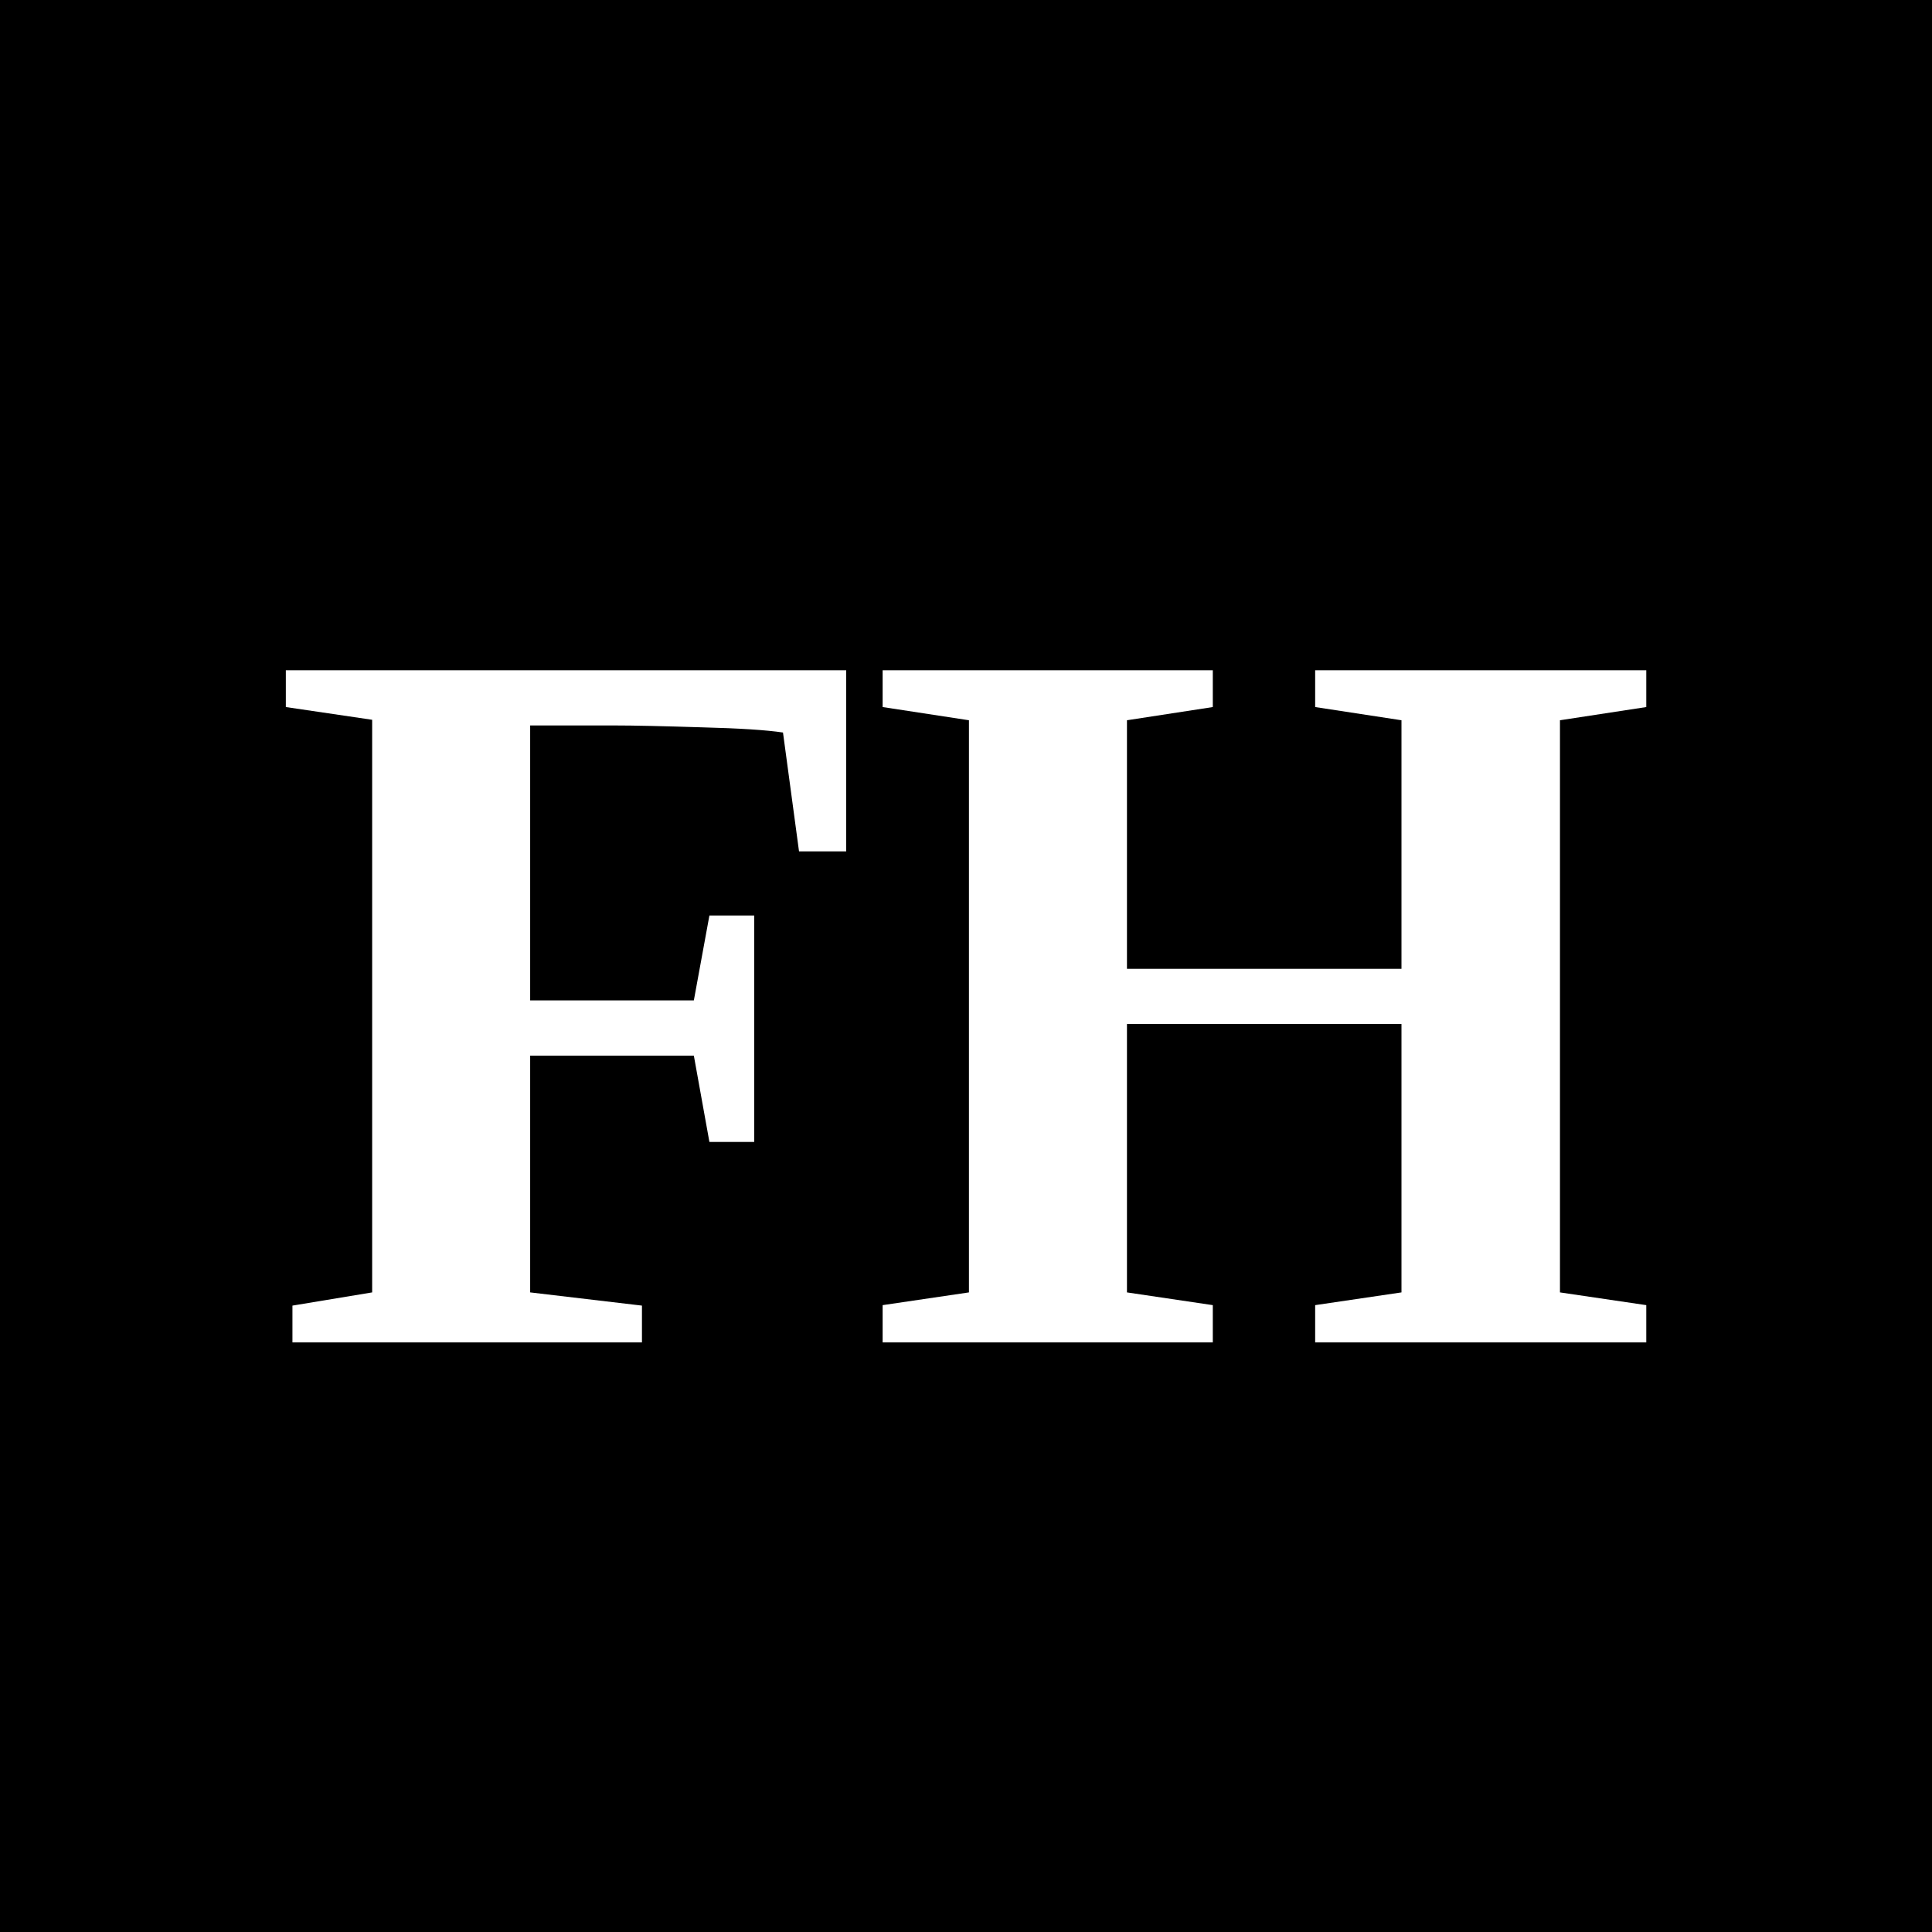
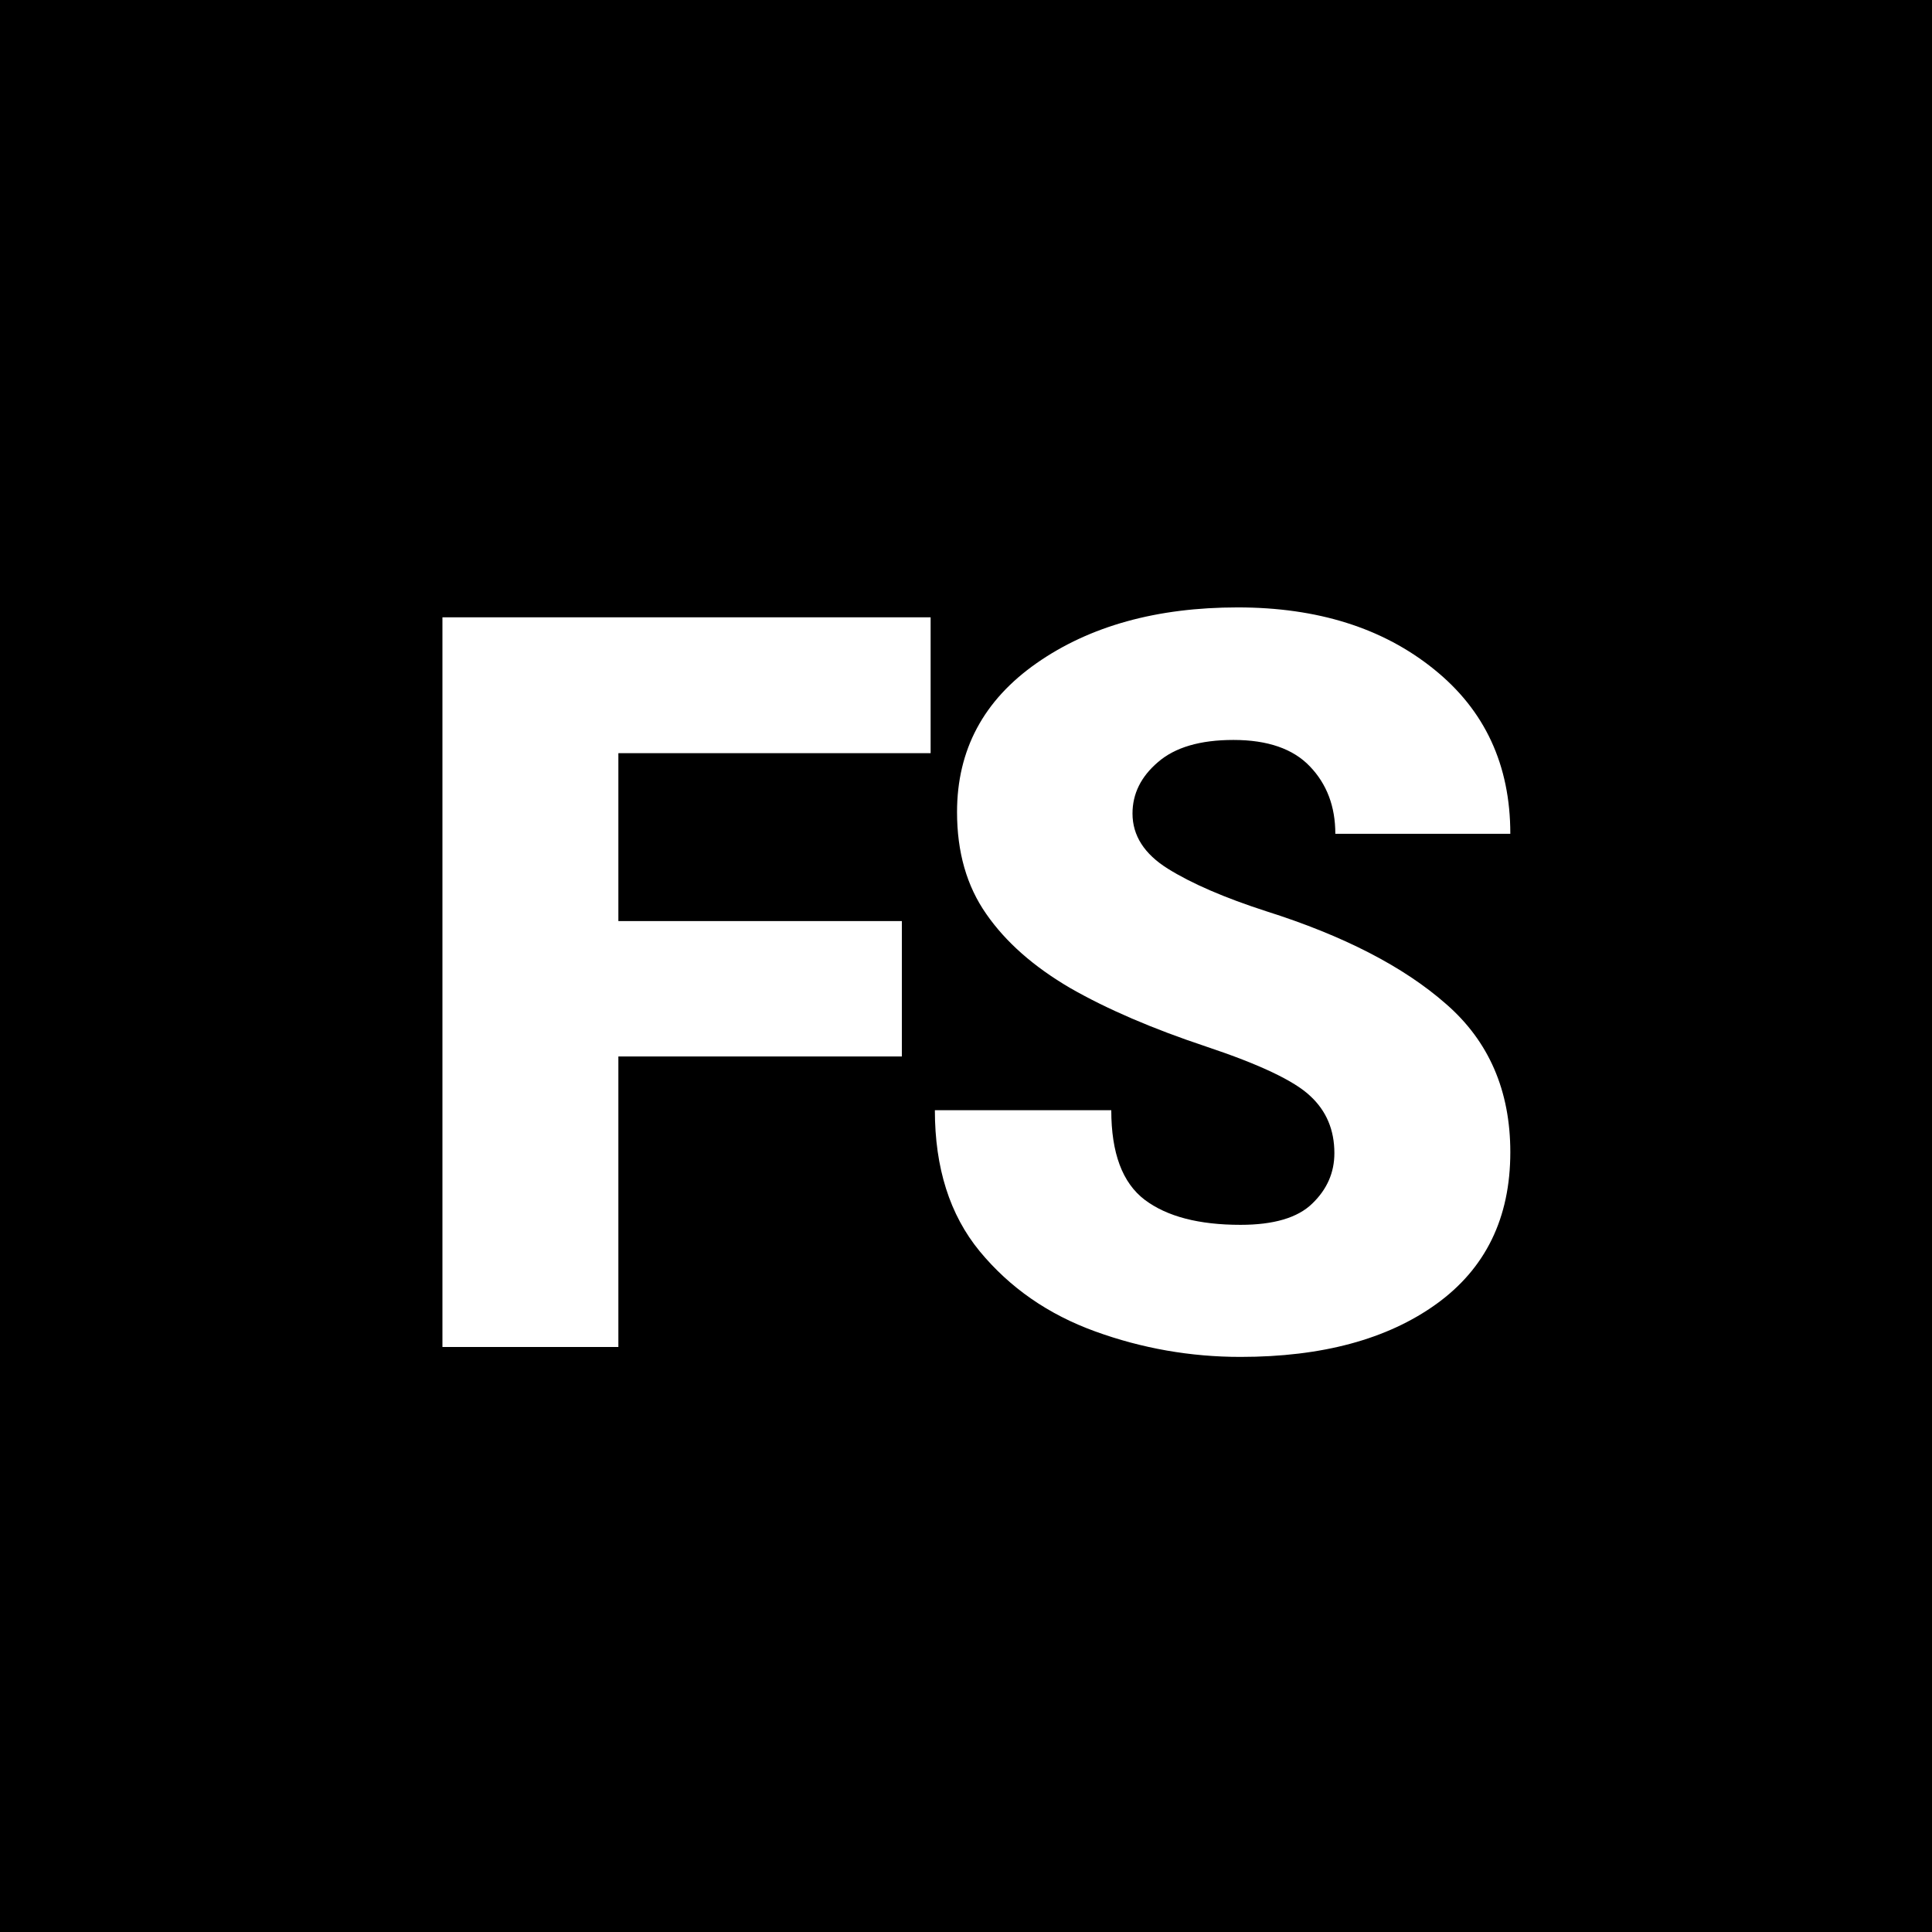
<svg xmlns="http://www.w3.org/2000/svg" viewBox="0 0 64 64" role="img" aria-label="FindSoftware">
  <rect width="64" height="64" fill="#000000" />
-   <text x="32" y="33" fill="#ffffff" font-family="Charter, 'Bitstream Charter', Cambria, Georgia, 'Times New Roman', serif" font-size="34" font-weight="600" text-anchor="middle" dominant-baseline="central" letter-spacing="-1">FH</text>
+   <text x="32" y="33" fill="#ffffff" font-family="ui-sans-serif, system-ui, -apple-system, 'Segoe UI', Roboto, sans-serif" font-size="34" font-weight="900" text-anchor="middle" dominant-baseline="central" letter-spacing="-1.5">FS</text>
</svg>
